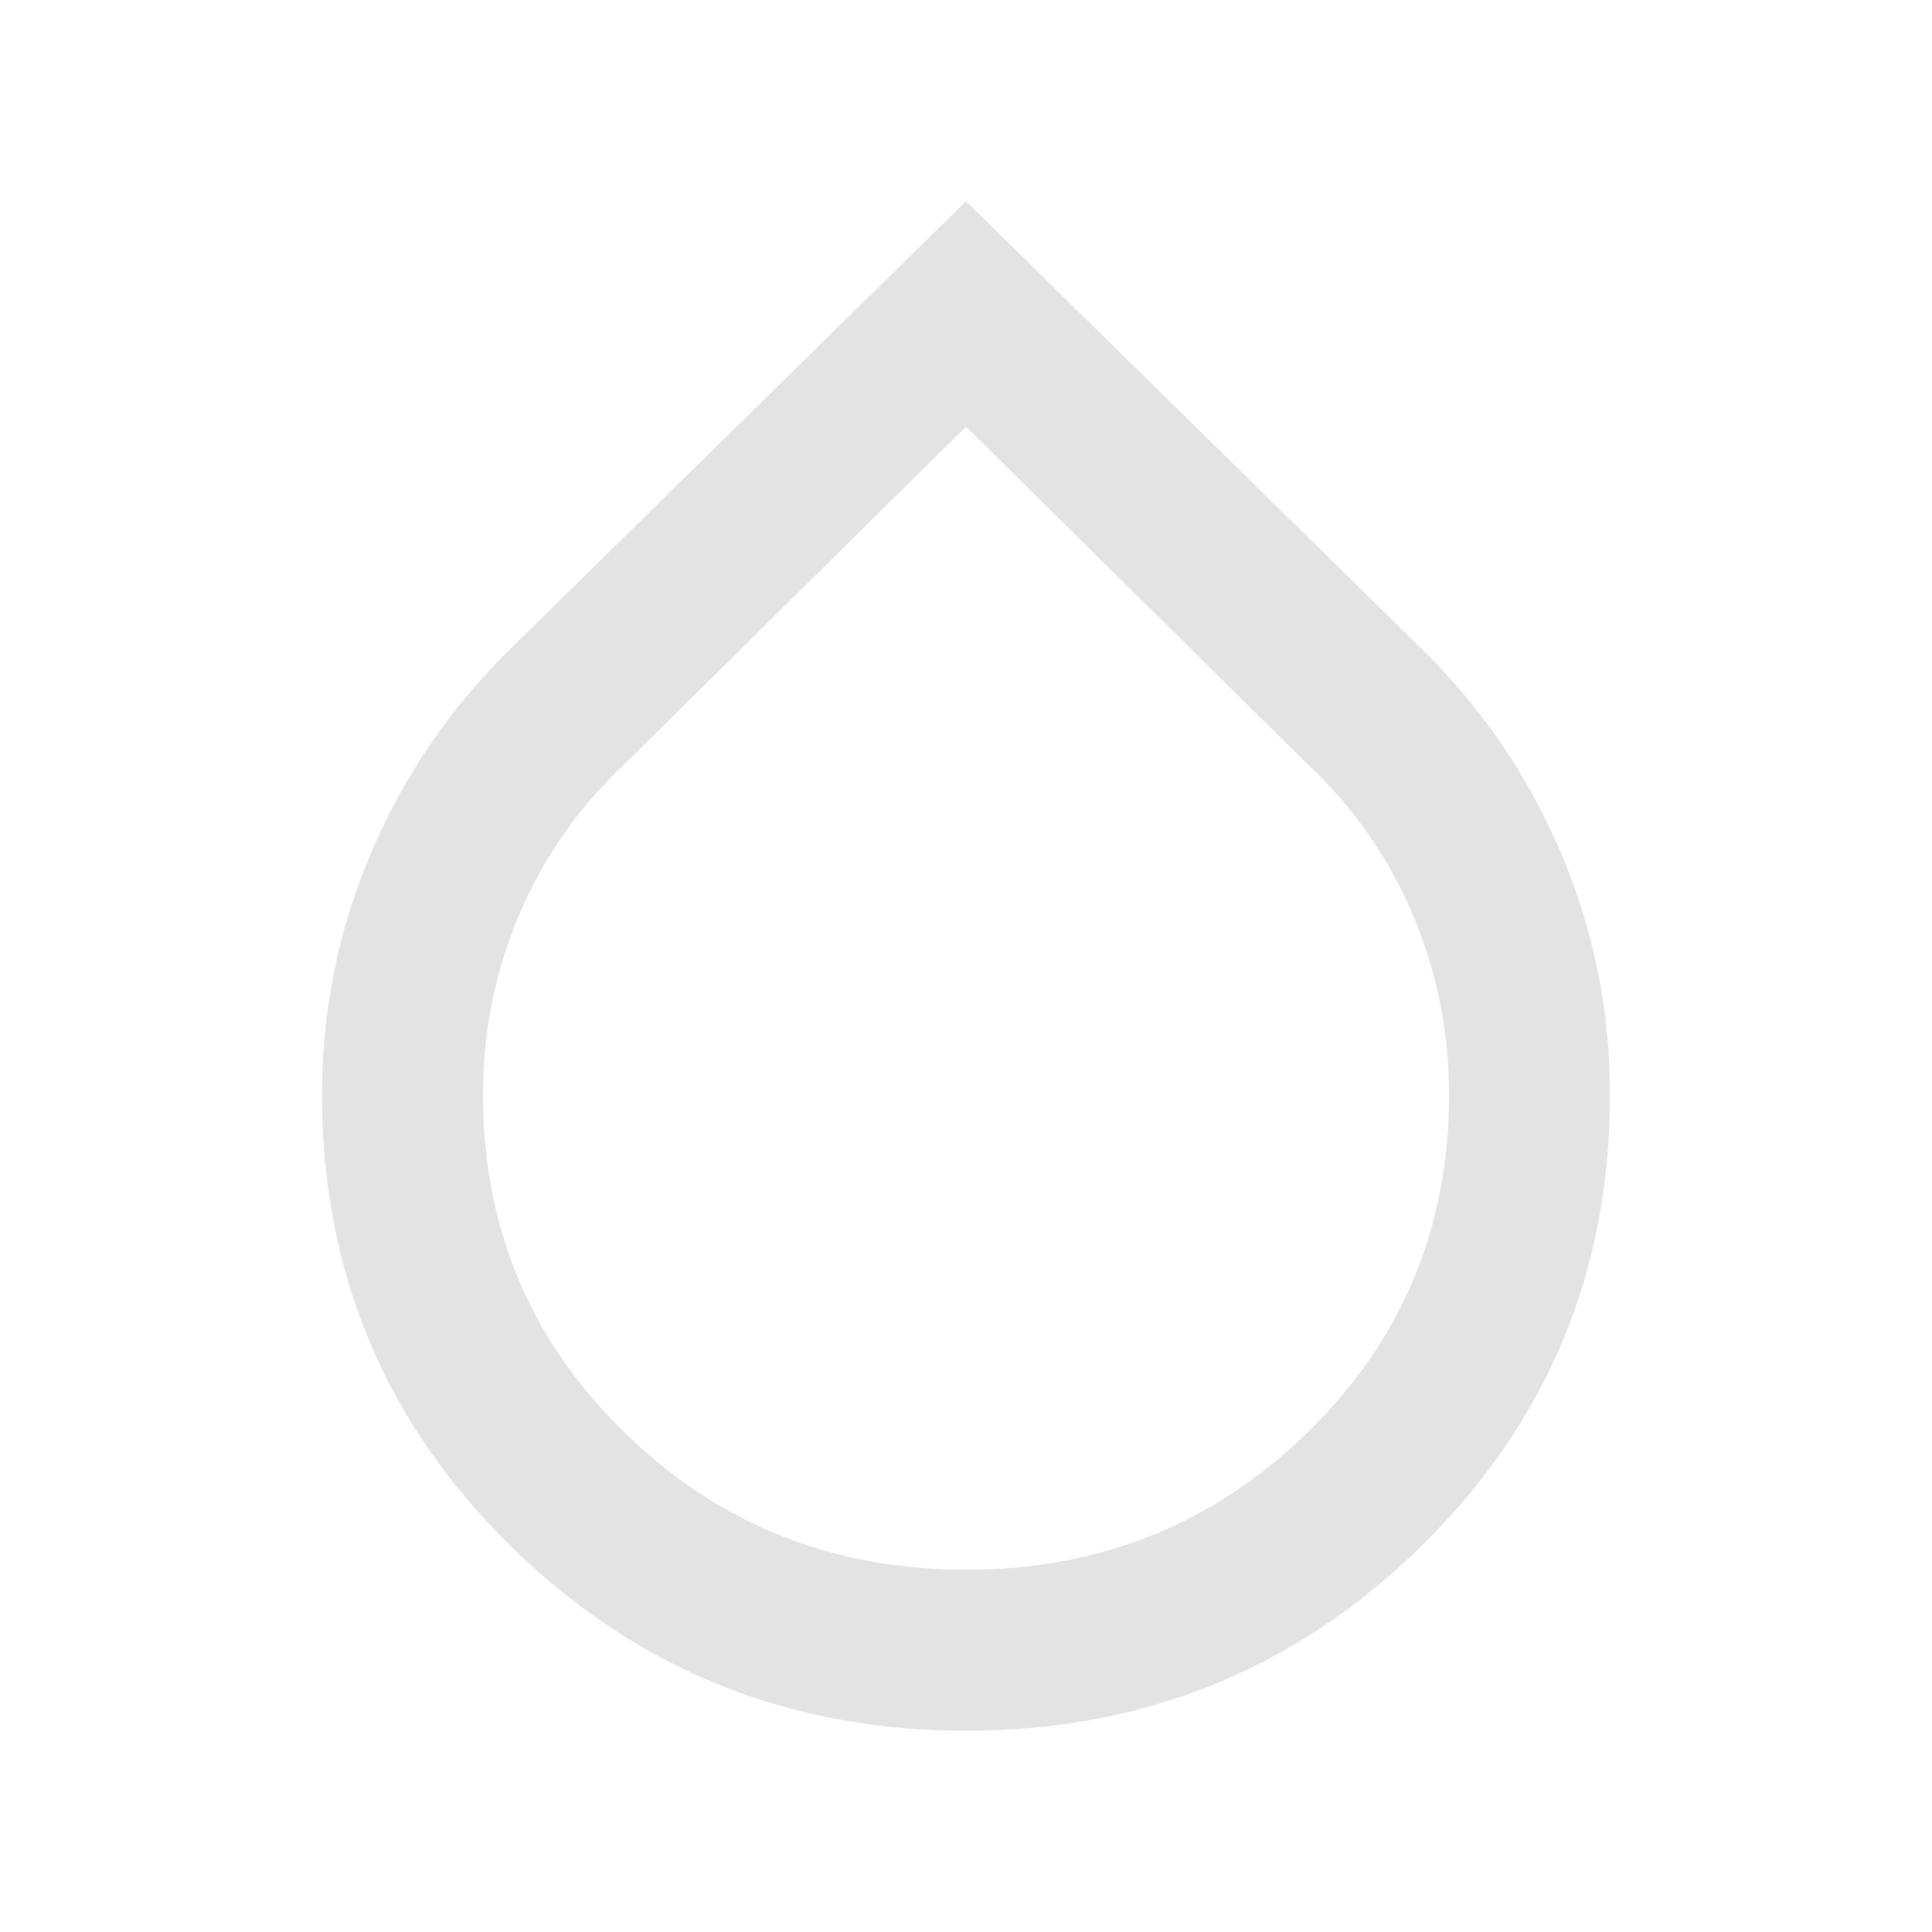
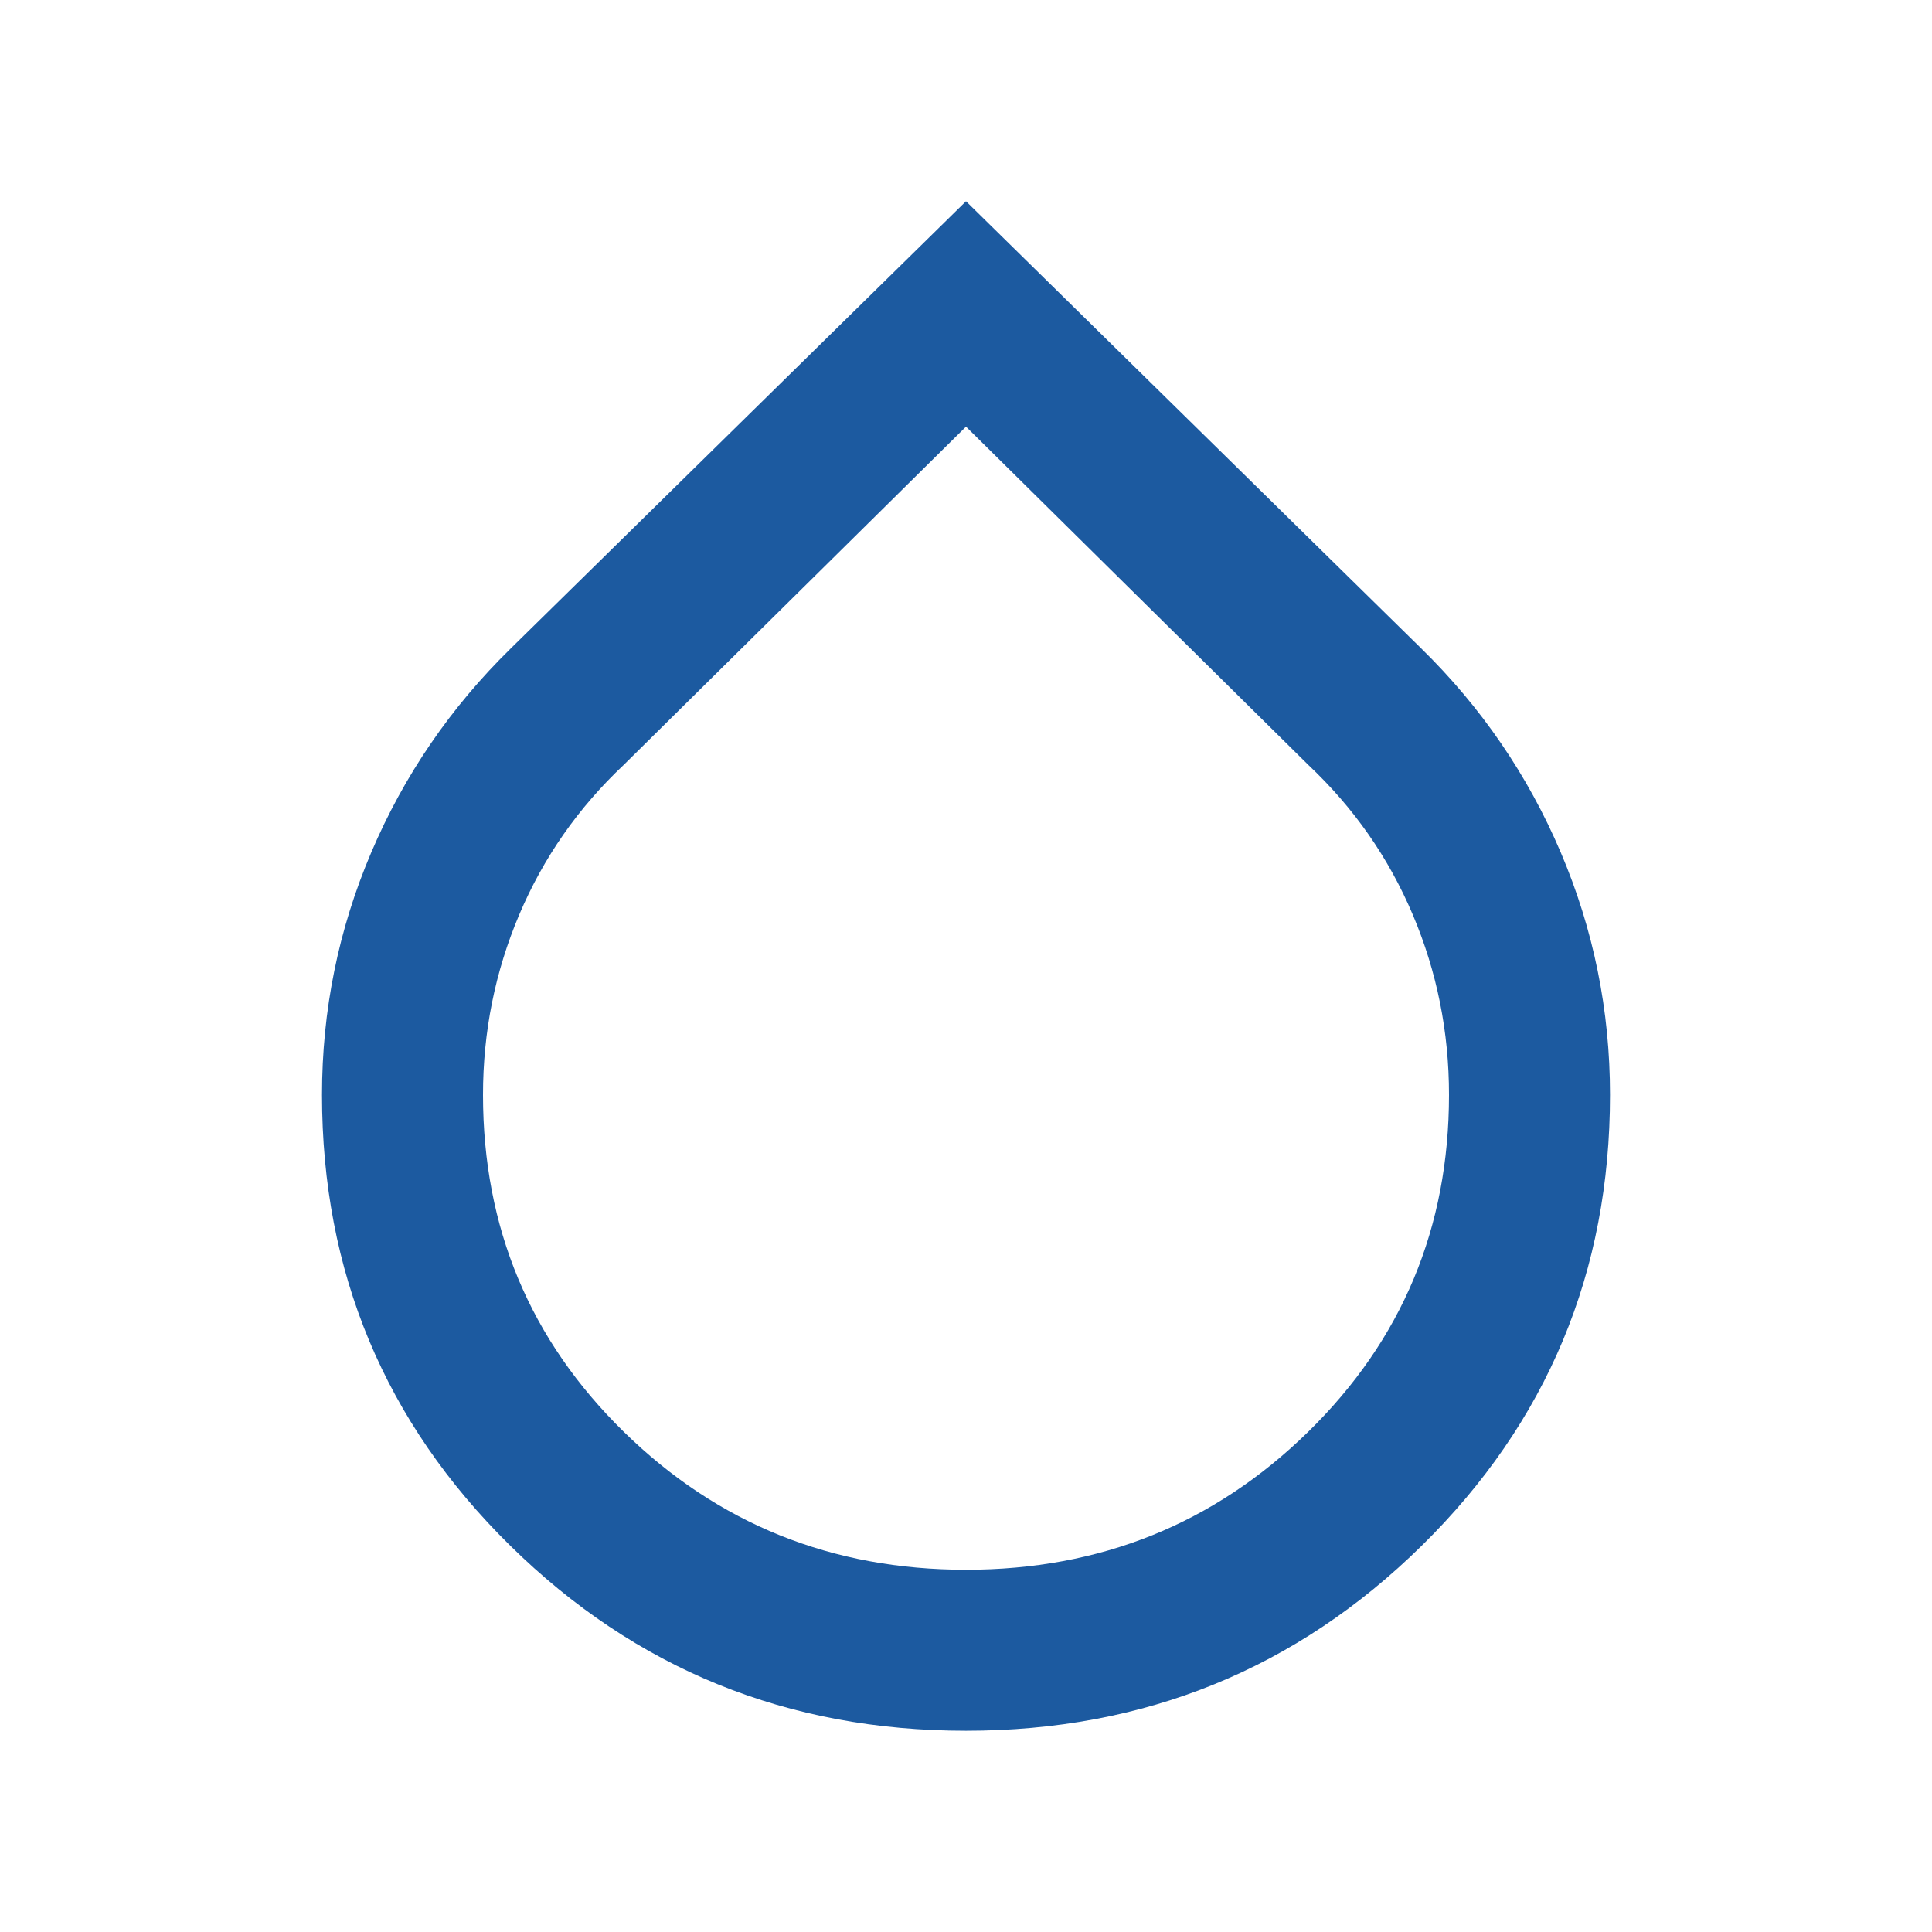
- <svg xmlns="http://www.w3.org/2000/svg" height="24px" viewBox="0 -960 960 960" width="24px" fill="#e3e3e3">
+ <svg xmlns="http://www.w3.org/2000/svg" height="24px" viewBox="0 -960 960 960" width="24px" fill="#1c5aa0">
  <path d="M480-100q-133 0-226.5-92T160-416q0-63 24.5-120.5T254-638l226-222 226 222q45 44 69.5 101.5T800-416q0 132-93.5 224T480-100Zm170-148.5Q720-317 720-416q0-47-18-89.5T650-580L480-748 310-580q-34 32-52 74.5T240-416q0 99 70 167.5T480-180q100 0 170-68.5Z" />
</svg>
